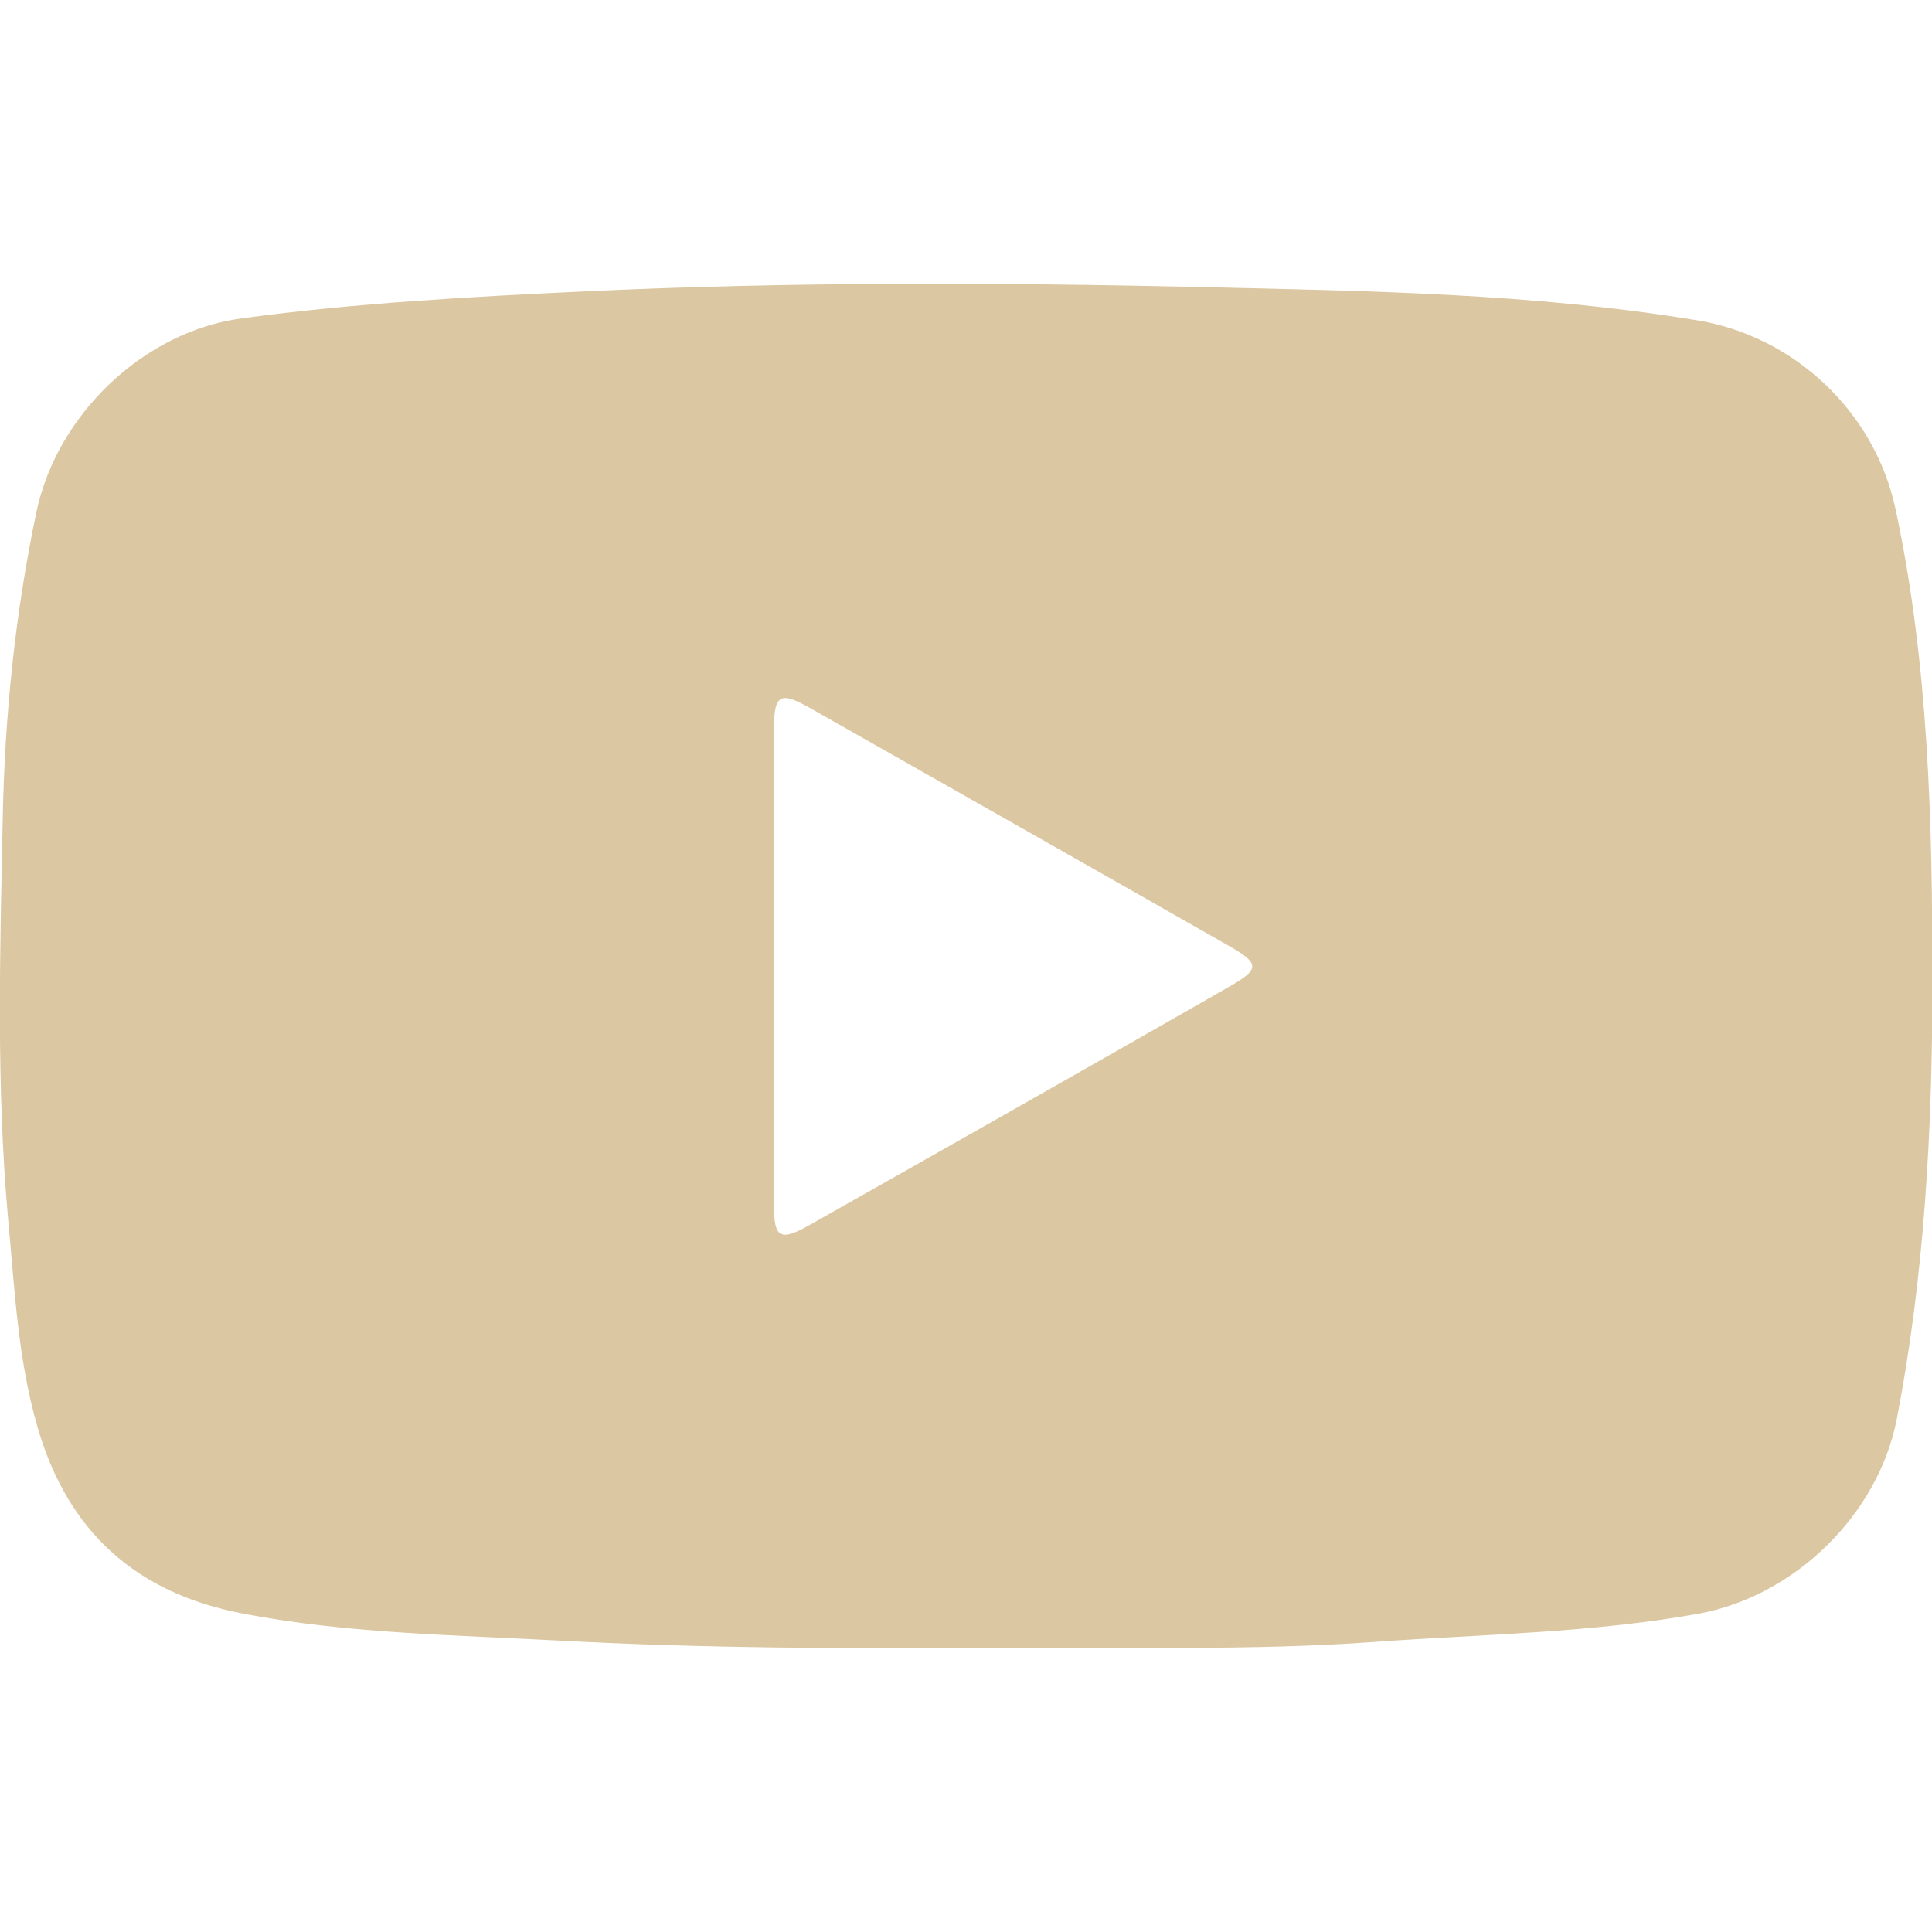
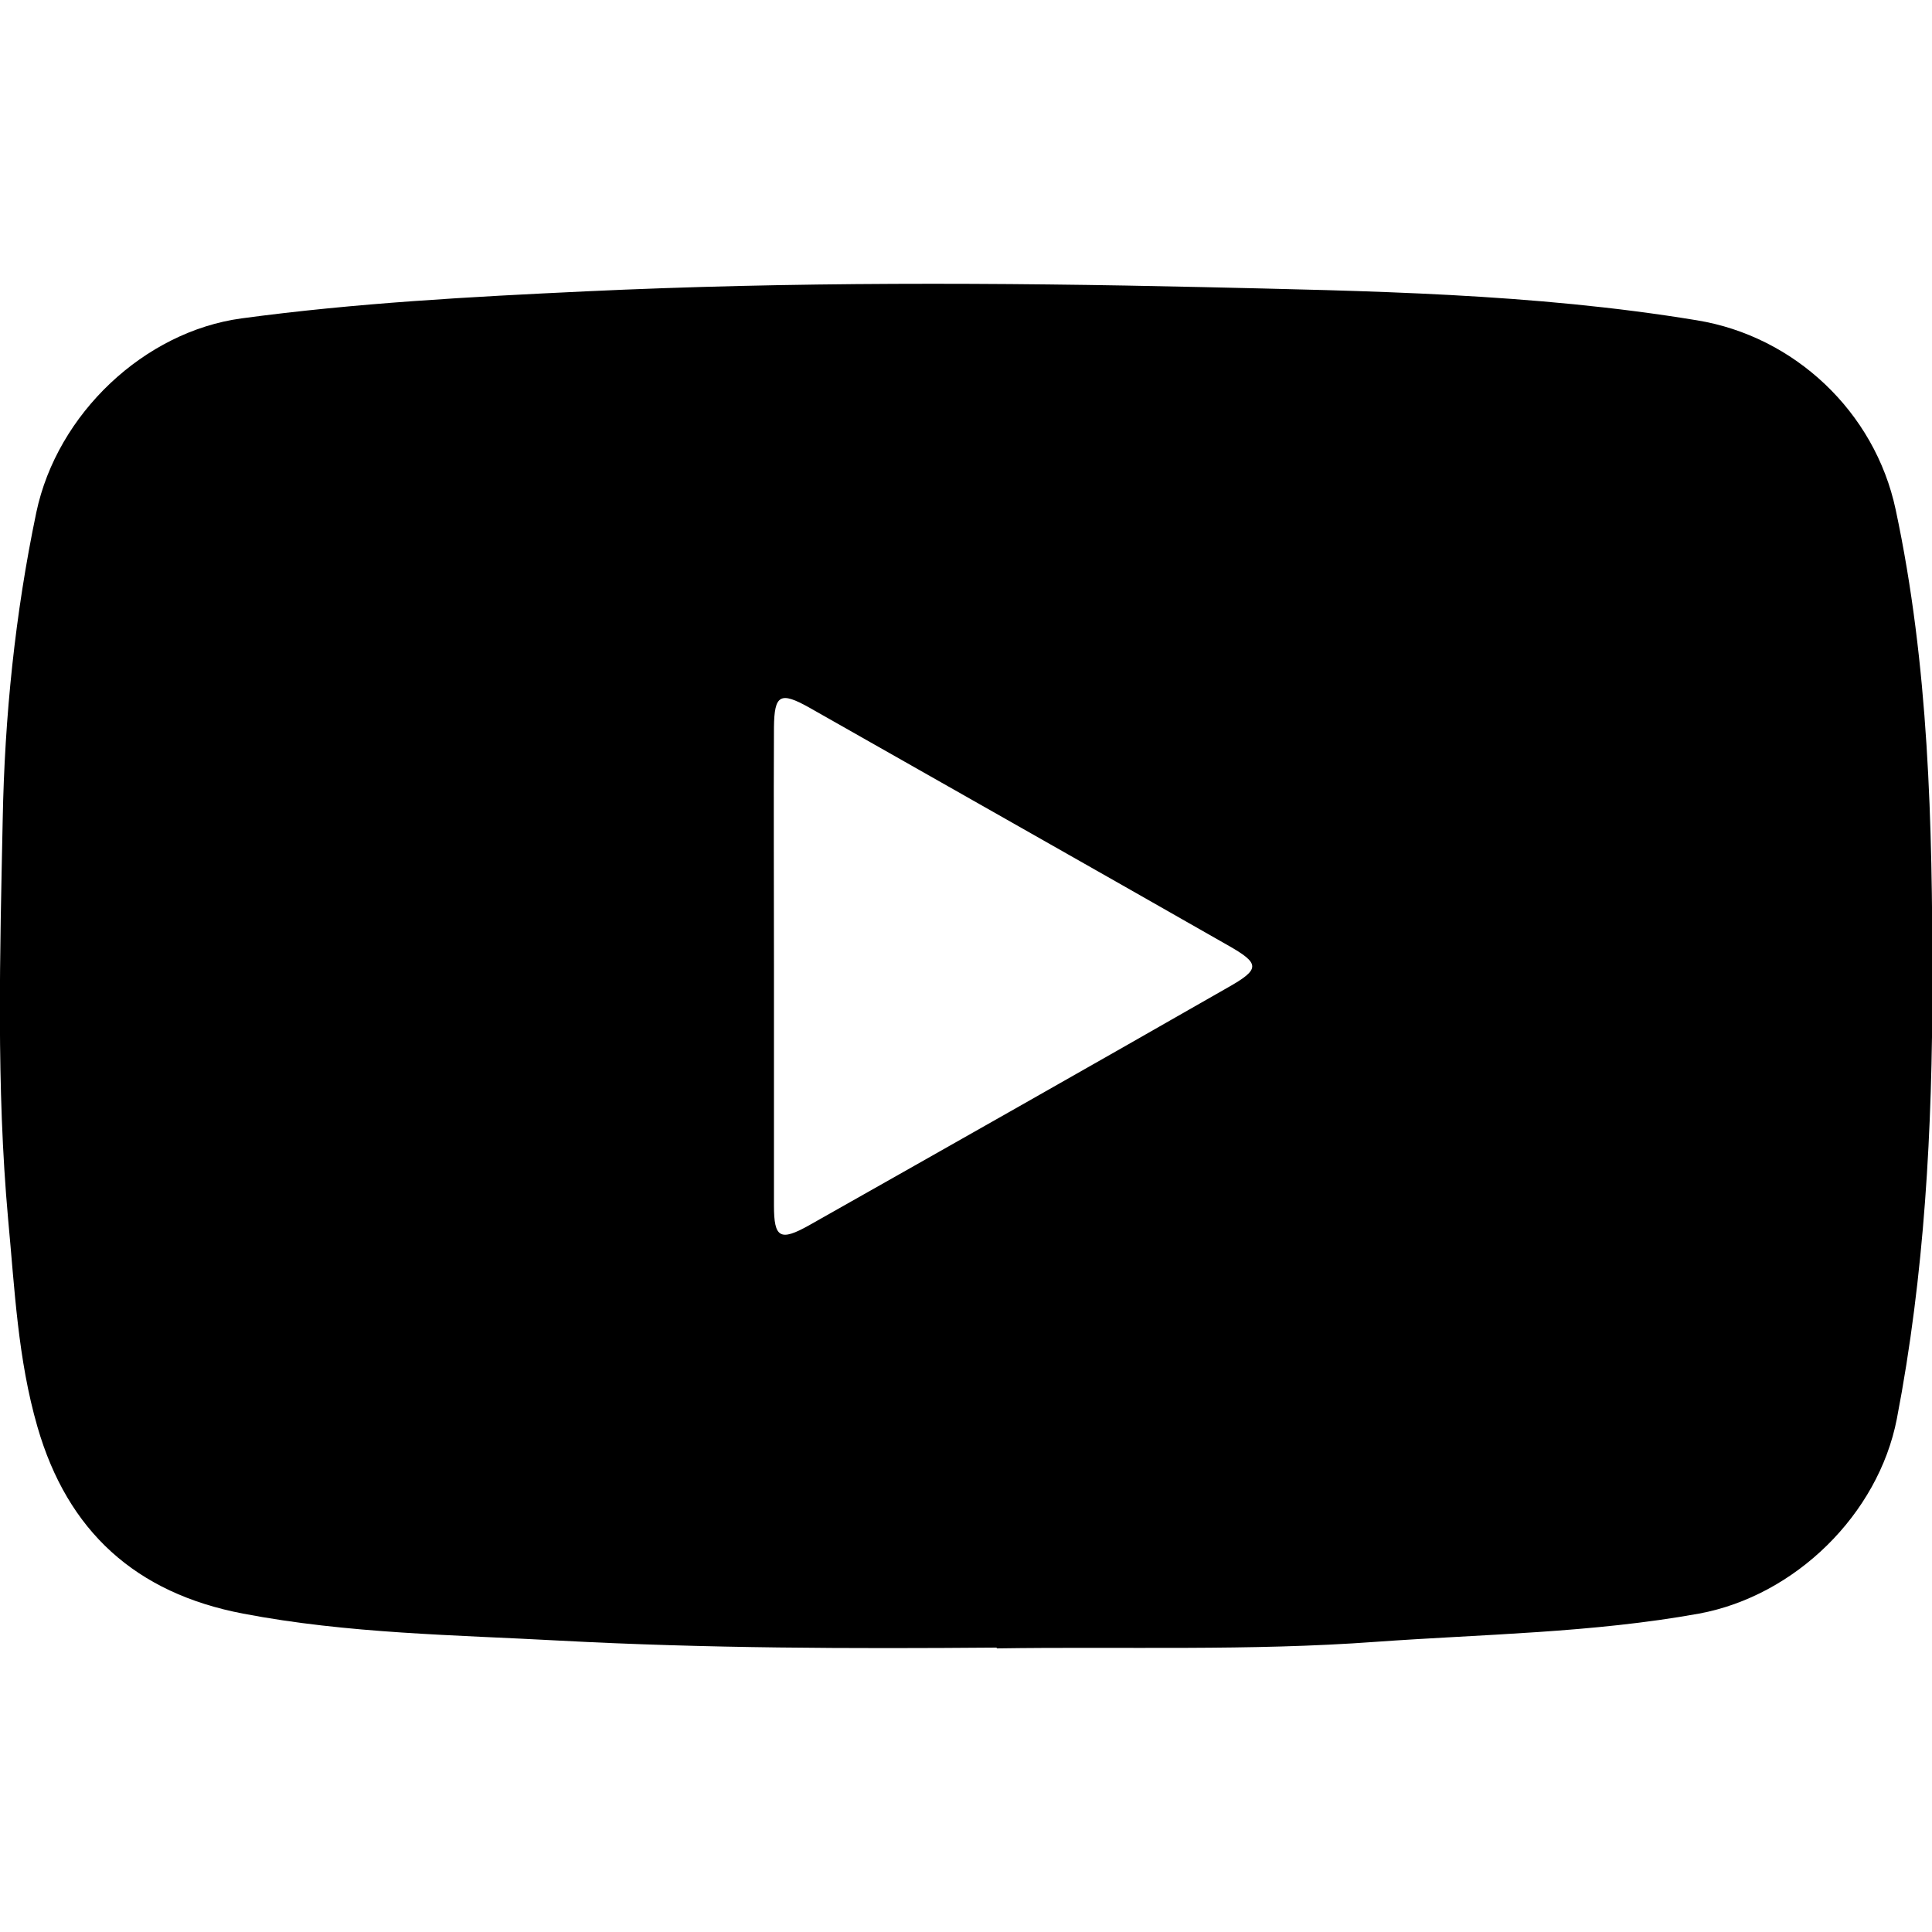
<svg xmlns="http://www.w3.org/2000/svg" id="Capa_1" data-name="Capa 1" viewBox="0 0 50 50">
  <defs>
    <style>
      .cls-1 {
        fill: #dbc7a1;
        stroke-width: 0px;
      }
    </style>
  </defs>
-   <path class="cls-1" d="M25.79,42.64c-3.76.03-7.53.02-11.29-.18-2.74-.15-5.49-.18-8.21-.7-2.78-.53-4.54-2.13-5.32-4.83-.51-1.76-.59-3.57-.76-5.38C-.1,28.11,0,24.66.07,21.21c.05-2.67.32-5.32.87-7.95.54-2.56,2.8-4.68,5.31-5.02,2.96-.4,5.94-.56,8.91-.7,5.32-.25,10.64-.23,15.96-.11,4.27.1,8.56.16,12.8.86,2.51.41,4.6,2.36,5.14,4.9.86,4.03.95,8.13.95,12.23,0,3.79-.2,7.56-.92,11.3-.48,2.47-2.63,4.58-5.12,5.04-2.77.5-5.57.53-8.36.73-3.27.24-6.54.12-9.81.17ZM20.03,24.97c0,2.08,0,4.15,0,6.23,0,.84.16.93.91.51,3.61-2.04,7.23-4.09,10.83-6.15.85-.48.85-.62,0-1.1-3.61-2.06-7.22-4.1-10.83-6.15-.75-.42-.9-.33-.91.51-.01,2.05,0,4.1,0,6.15Z" />
+   <path className="cls-1" d="M25.79,42.64c-3.76.03-7.53.02-11.29-.18-2.74-.15-5.49-.18-8.21-.7-2.78-.53-4.54-2.13-5.32-4.83-.51-1.76-.59-3.57-.76-5.38C-.1,28.11,0,24.66.07,21.21c.05-2.67.32-5.32.87-7.95.54-2.56,2.8-4.68,5.31-5.02,2.96-.4,5.94-.56,8.91-.7,5.32-.25,10.64-.23,15.96-.11,4.27.1,8.56.16,12.8.86,2.51.41,4.6,2.36,5.14,4.9.86,4.03.95,8.13.95,12.23,0,3.79-.2,7.56-.92,11.3-.48,2.47-2.63,4.58-5.12,5.04-2.77.5-5.57.53-8.36.73-3.27.24-6.54.12-9.81.17ZM20.03,24.97c0,2.08,0,4.15,0,6.23,0,.84.16.93.91.51,3.61-2.04,7.23-4.09,10.83-6.15.85-.48.85-.62,0-1.1-3.61-2.06-7.22-4.1-10.83-6.15-.75-.42-.9-.33-.91.51-.01,2.05,0,4.1,0,6.15Z" />
</svg>
